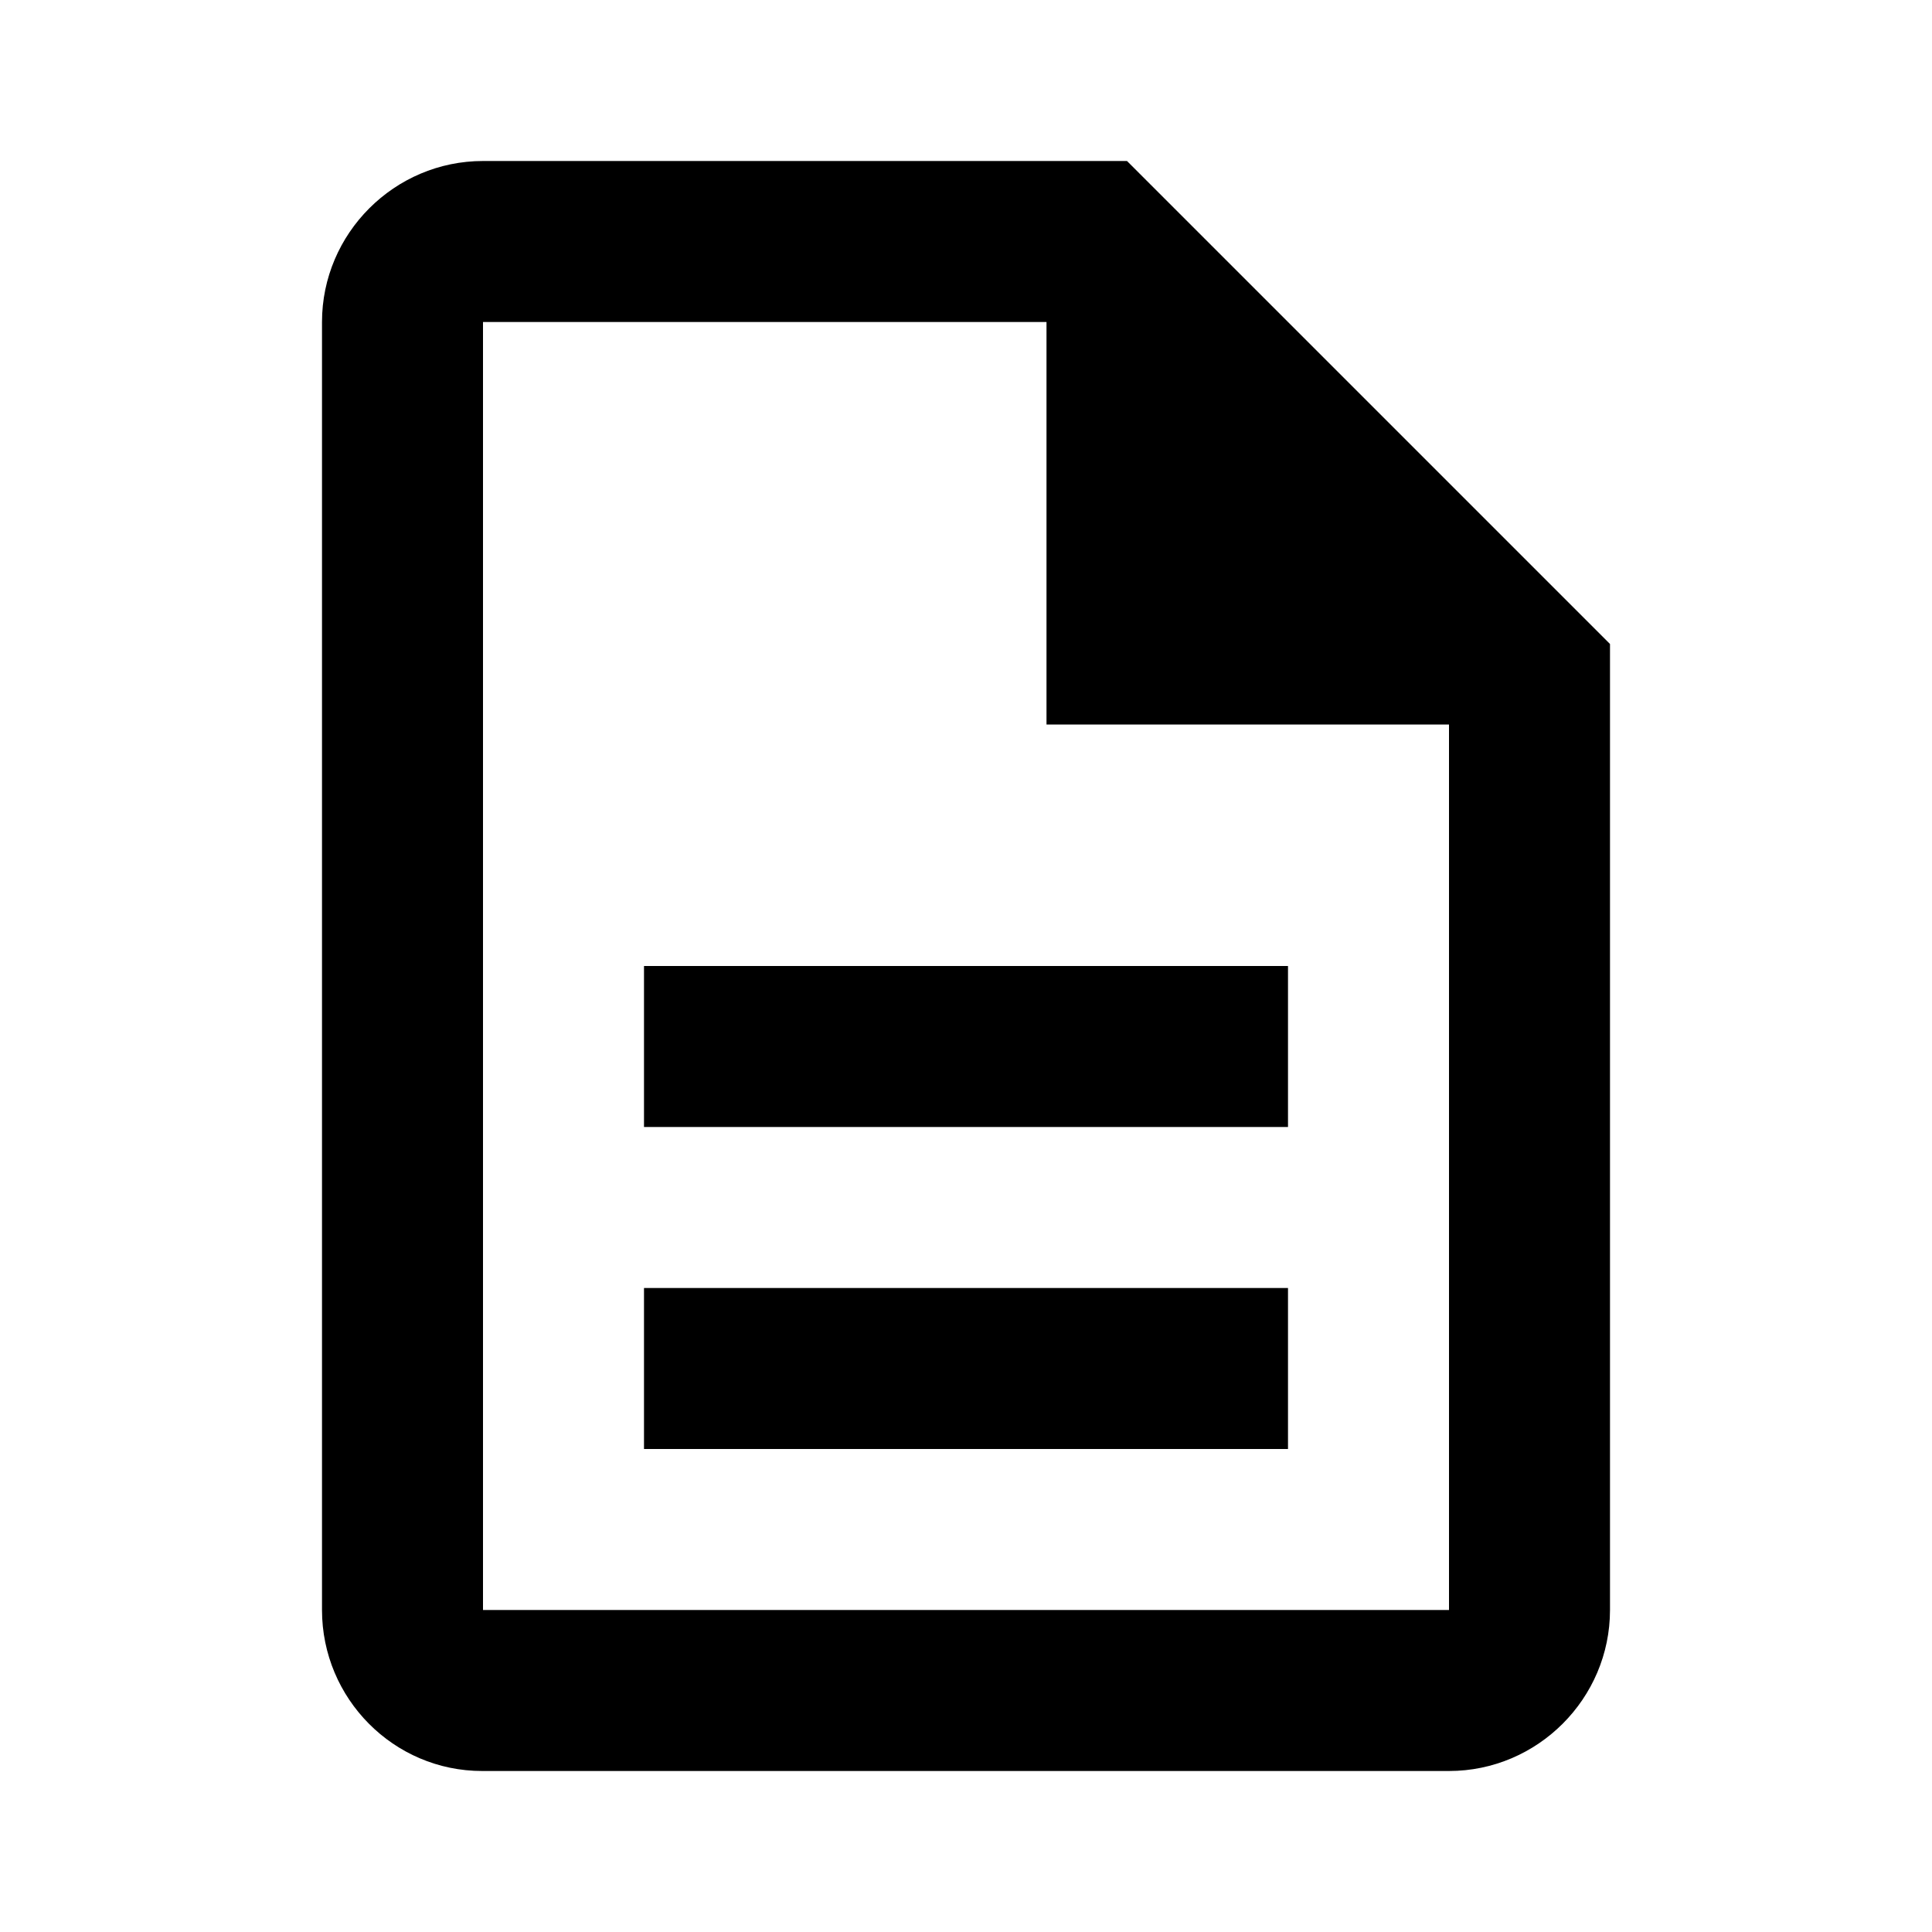
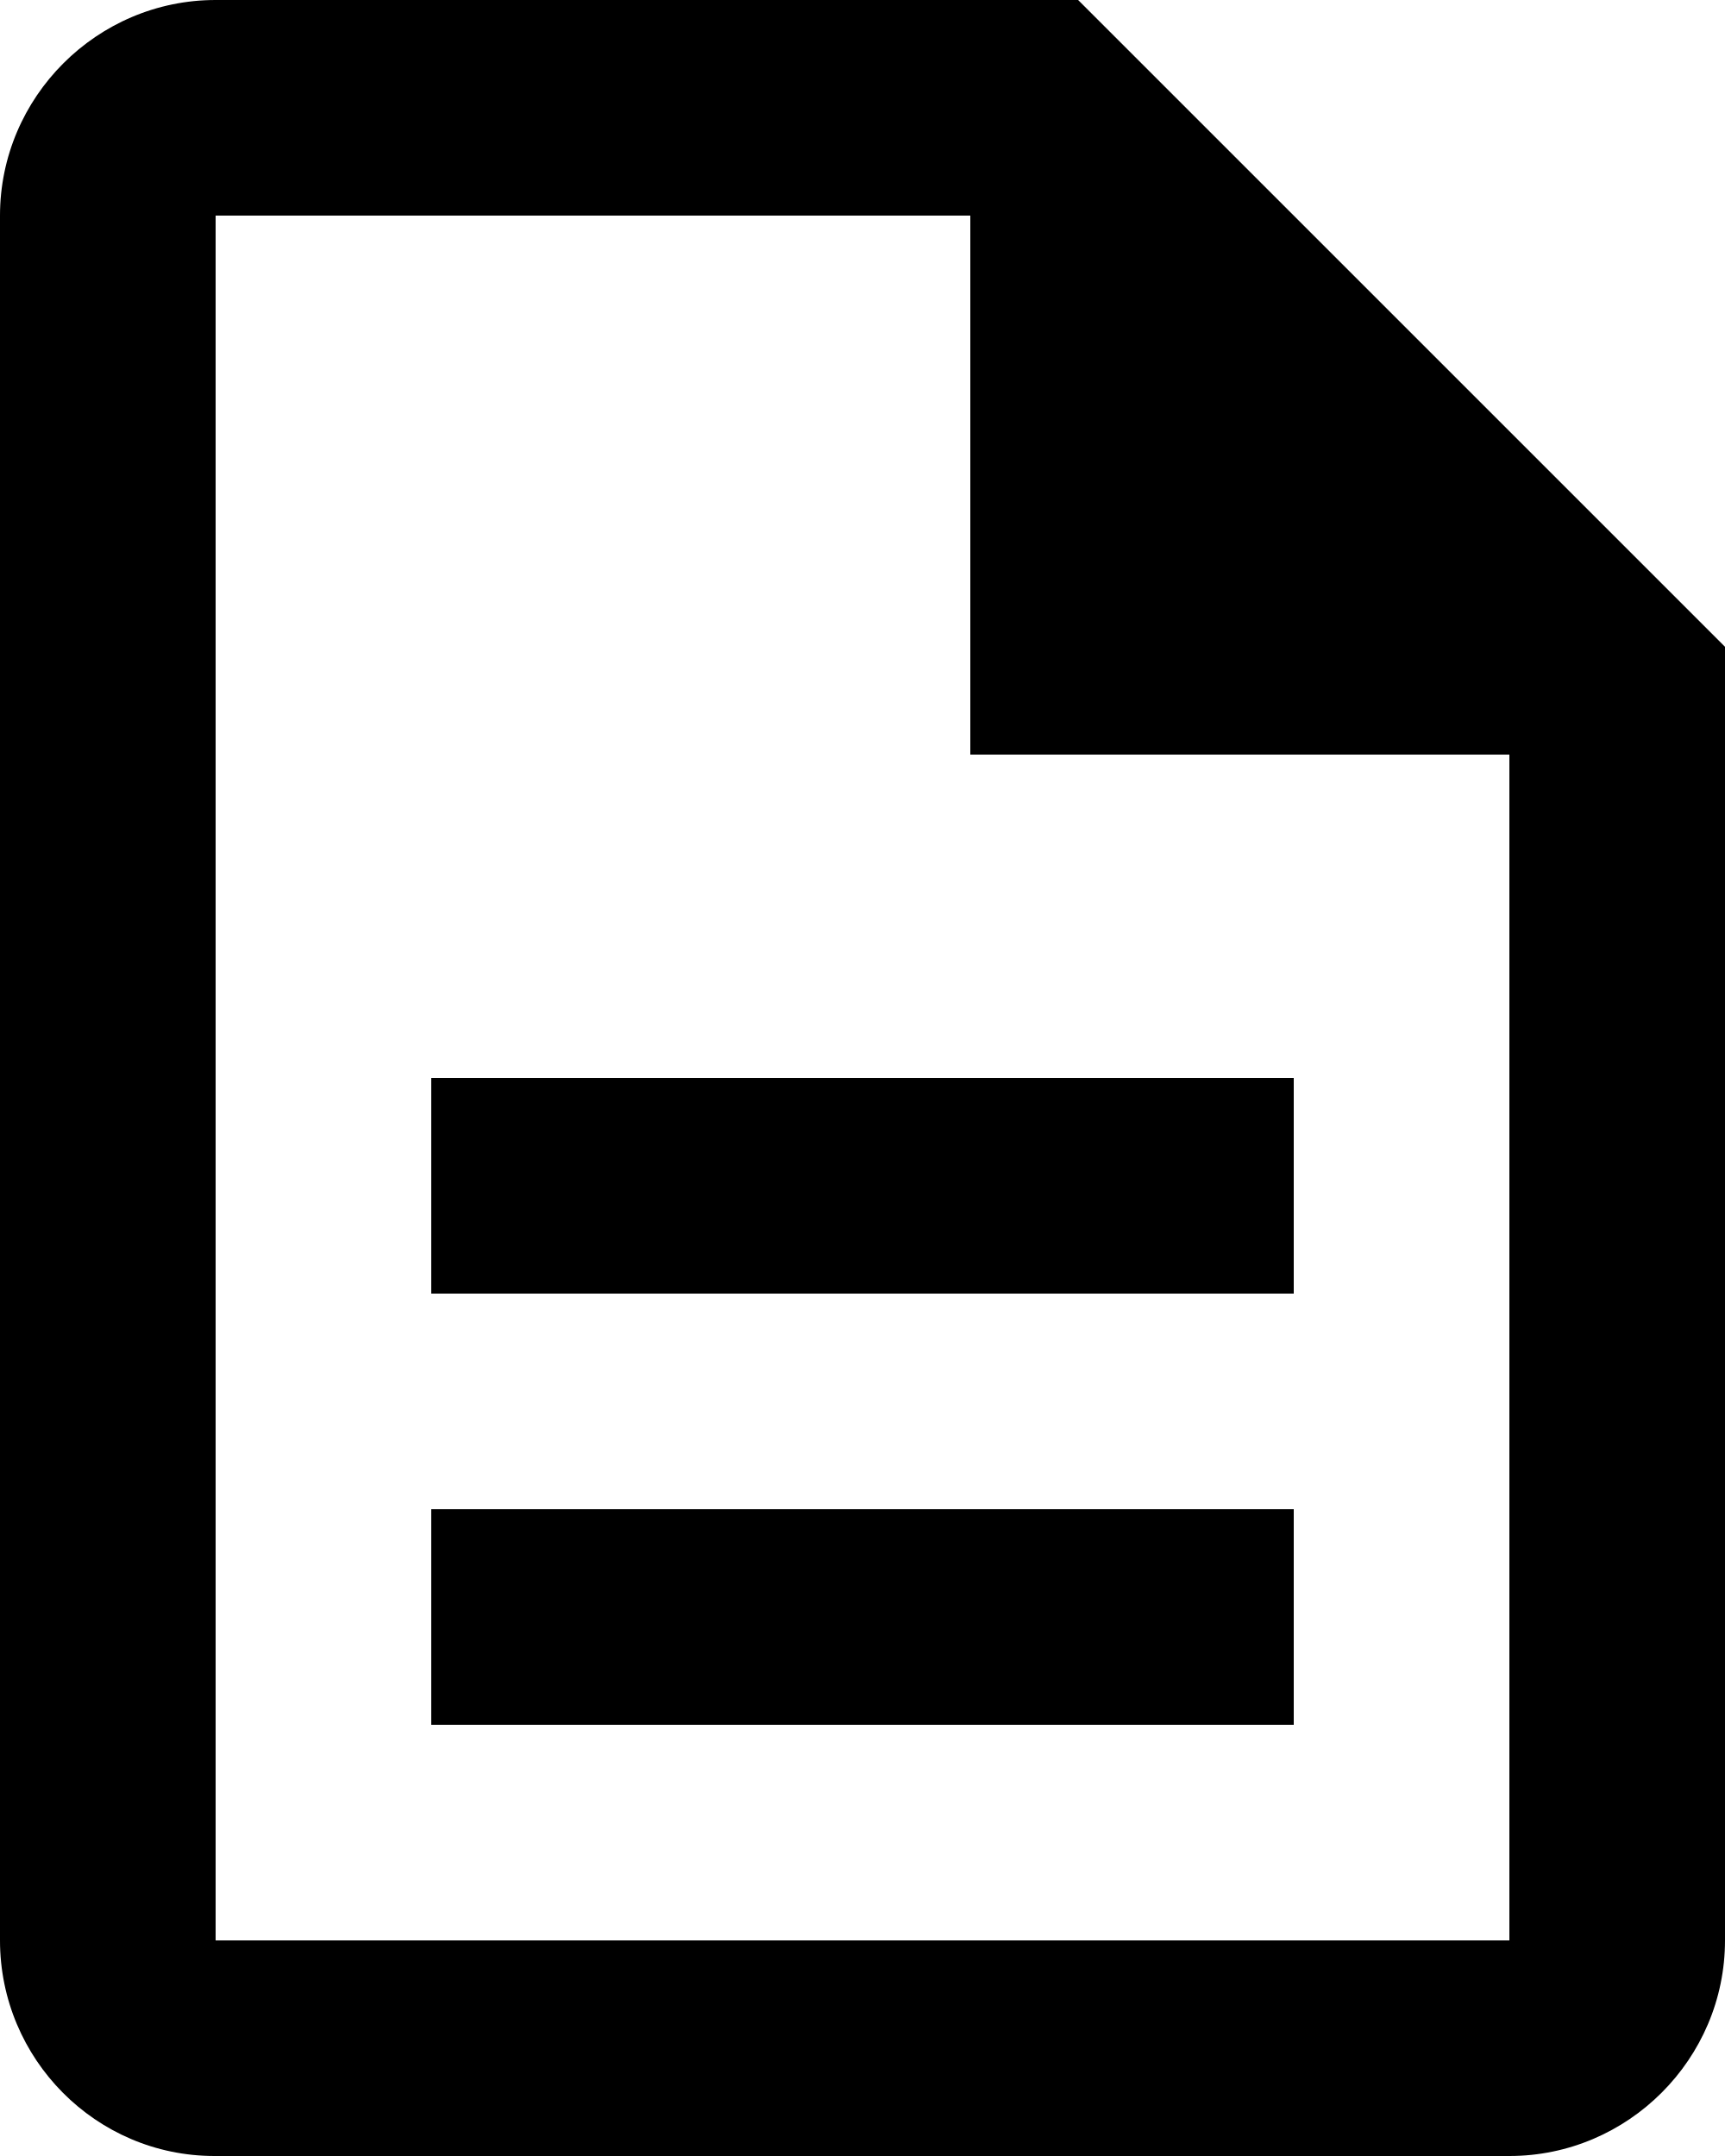
- <svg xmlns="http://www.w3.org/2000/svg" viewBox="0 0 24 24" fill="#000000">
+ <svg xmlns="http://www.w3.org/2000/svg" viewBox="0 0 16 20" fill="#000000">
  <path d="M0 0h24v24H0V0z" fill="none" />
-   <path d="M8 16h8v2H8zm0-4h8v2H8zm6-10H6c-1.1 0-2 .9-2 2v16c0 1.1.89 2 1.99 2H18c1.1 0 2-.9 2-2V8l-6-6zm4 18H6V4h7v5h5v11z" />
+   <path d="M 4 14 L 12 14 L 12 16 L 4 16 L 4 14 Z M 4 10 L 12 10 L 12 12 L 4 12 L 4 10 Z M 10 0 L 2 0 C 0.9 0 0 0.9 0 2 L 0 18 C 0 19.1 0.89 20 1.99 20 L 14 20 C 15.1 20 16 19.1 16 18 L 16 6 L 10 0 Z M 14 18 L 2 18 L 2 2 L 9 2 L 9 7 L 14 7 L 14 18 Z" />
</svg>
